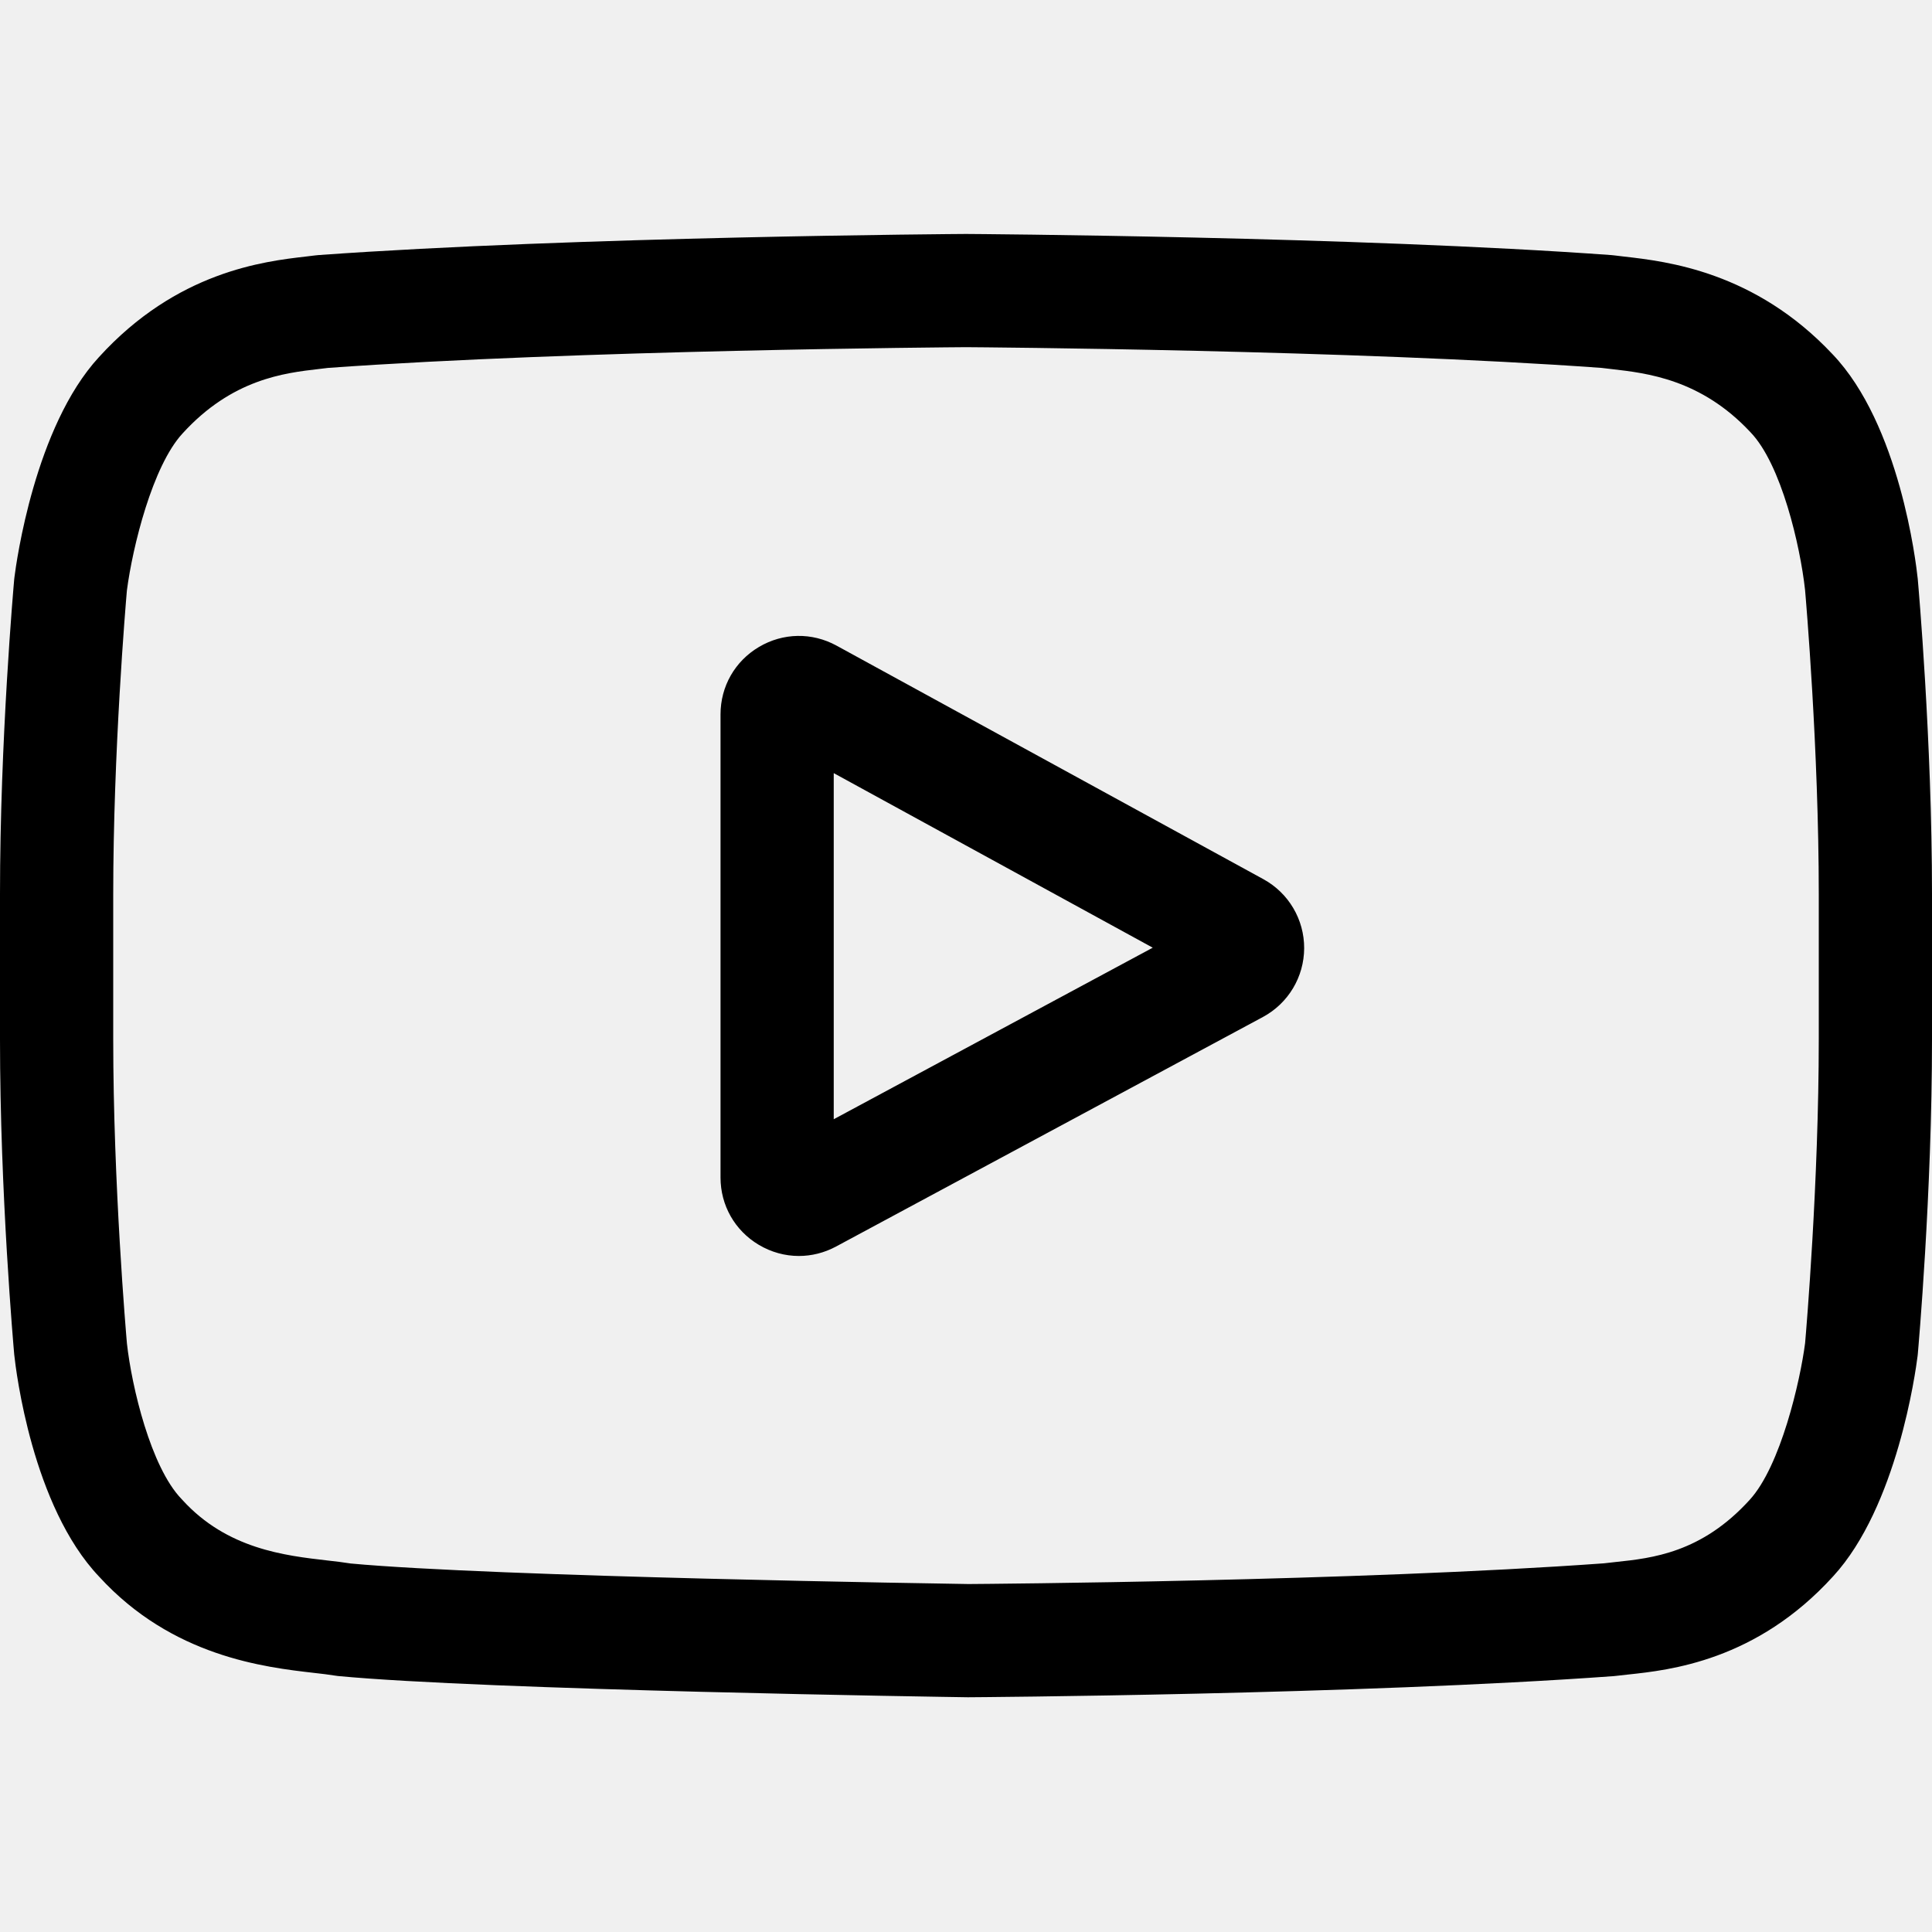
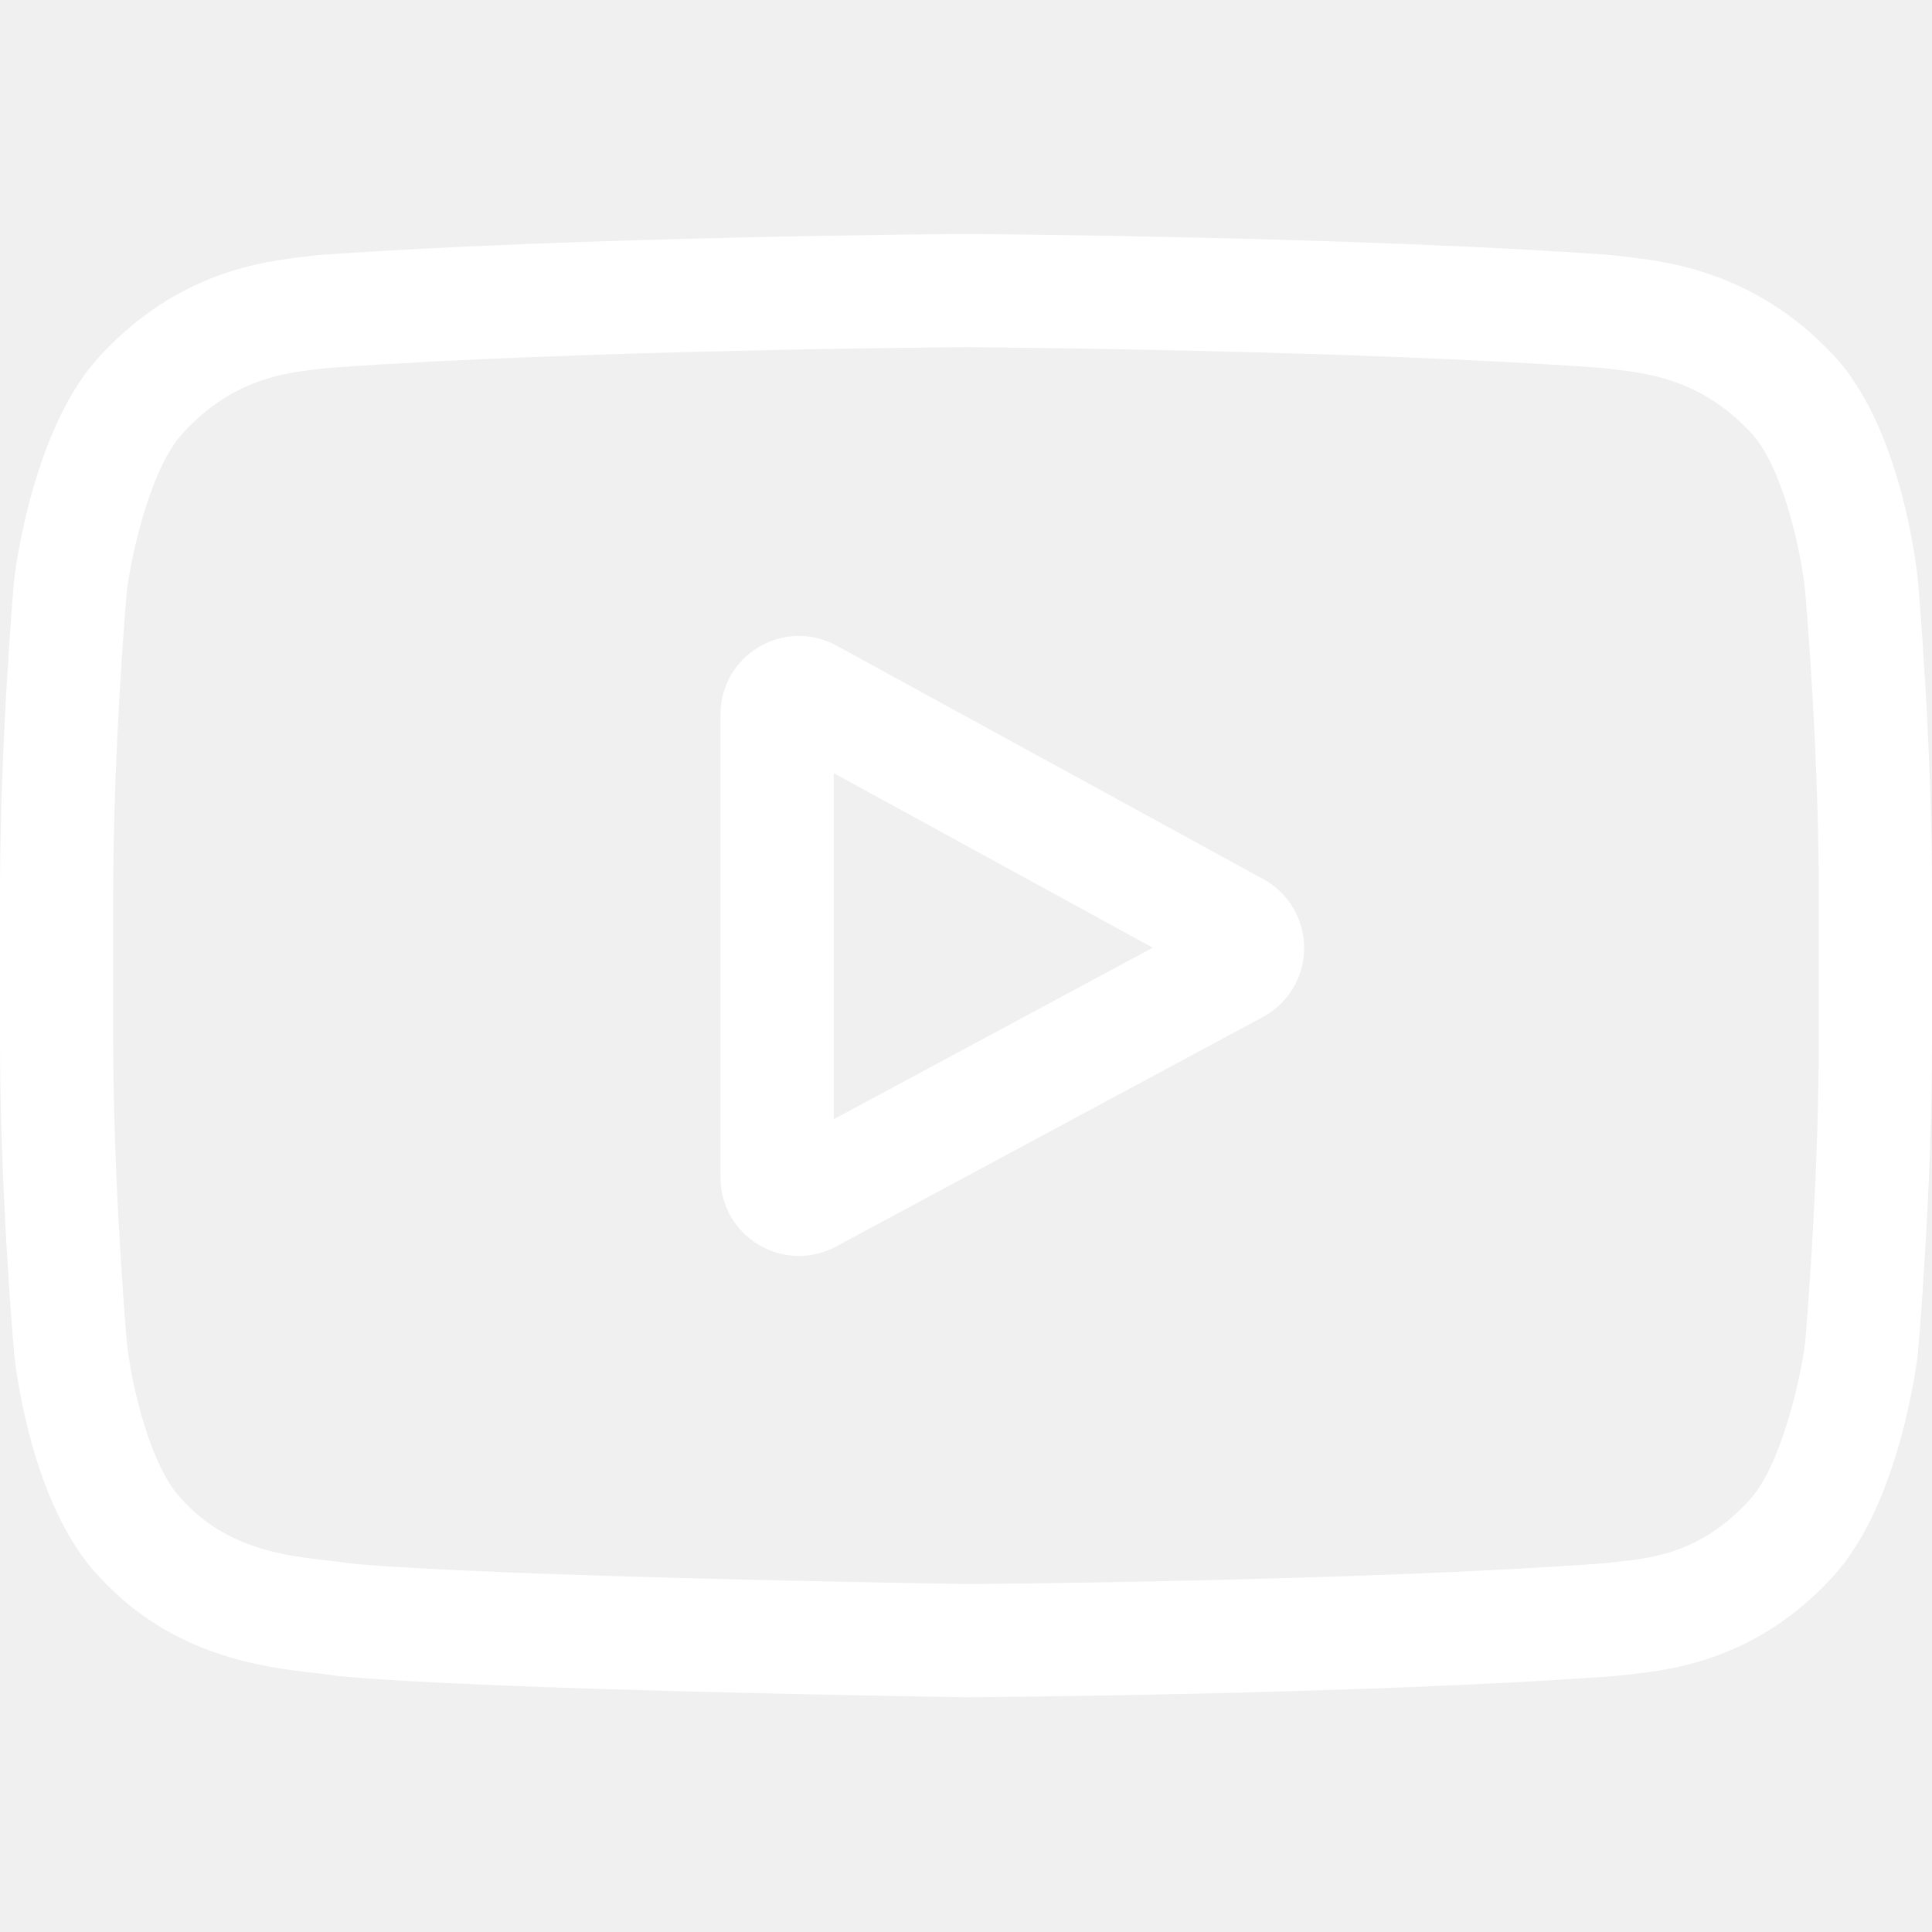
<svg xmlns="http://www.w3.org/2000/svg" viewBox="0 -62 512.002 512">
-   <path d="m334.809 170.992-113.113-61.891c-6.504-3.559-14.191-3.426-20.566.352-6.379 3.781-10.184 10.461-10.184 17.875v122.719c0 7.379 3.781 14.047 10.117 17.832 3.309 1.977 6.977 2.969 10.652 2.969 3.367 0 6.742-.832 9.848-2.504l113.117-60.824c6.715-3.613 10.906-10.594 10.938-18.223.027-7.629-4.113-14.641-10.809-18.305zm-113.859 63.617v-91.719l84.539 46.258zm0 0" />
-   <path d="m508.234 91.527-.023-.234c-.434-4.121-4.75-40.777-22.57-59.422-20.598-21.93-43.949-24.594-55.18-25.871-.93-.105-1.781-.203-2.543-.305l-.895-.094c-67.688-4.922-169.91-5.594-170.934-5.598l-.09-.004-.09.004c-1.023.004-103.246.676-171.543 5.598l-.902.094c-.727.098-1.527.188-2.398.289-11.102 1.281-34.203 3.949-54.859 26.672-16.973 18.445-21.879 54.316-22.383 58.348l-.059.523c-.152 1.715-3.766 42.539-3.766 83.523v38.312c0 40.984 3.613 81.809 3.766 83.527l.027.258c.434 4.055 4.746 40.039 22.484 58.691 19.367 21.195 43.855 24 57.027 25.508 2.082.238 3.875.441 5.098.656l1.184.164c39.082 3.719 161.617 5.551 166.812 5.625l.156.004.156-.004c1.023-.004 103.242-.676 170.93-5.598l.895-.094c.855-.113 1.816-.215 2.871-.324 11.039-1.172 34.016-3.605 54.387-26.02 16.973-18.449 21.883-54.32 22.383-58.348l.059-.523c.152-1.719 3.77-42.539 3.77-83.523v-38.312c-.004-40.984-3.617-81.805-3.77-83.523zm-26.238 121.836c0 37.934-3.312 77-3.625 80.586-1.273 9.879-6.449 32.574-14.719 41.562-12.75 14.027-25.848 15.418-35.41 16.43-1.156.121-2.227.238-3.195.359-65.469 4.734-163.832 5.461-168.363 5.488-5.082-.074-125.824-1.922-163.715-5.441-1.941-.316-4.039-.559-6.25-.809-11.215-1.285-26.566-3.043-38.371-16.027l-.277-.297c-8.125-8.465-13.152-29.688-14.43-41.148-.238-2.711-3.637-42.238-3.637-80.703v-38.312c0-37.891 3.305-76.914 3.625-80.574 1.52-11.637 6.793-32.957 14.719-41.574 13.141-14.453 26.996-16.055 36.16-17.113.875-.102 1.691-.195 2.445-.293 66.422-4.758 165.492-5.465 169.047-5.492 3.555.023 102.59.734 168.422 5.492.809.102 1.691.203 2.641.312 9.426 1.074 23.672 2.699 36.746 16.645l.121.129c8.125 8.465 13.152 30.059 14.43 41.75.227 2.559 3.637 42.172 3.637 80.719zm0 0" />
+   <path fill="white" d="m334.809 170.992-113.113-61.891c-6.504-3.559-14.191-3.426-20.566.352-6.379 3.781-10.184 10.461-10.184 17.875v122.719c0 7.379 3.781 14.047 10.117 17.832 3.309 1.977 6.977 2.969 10.652 2.969 3.367 0 6.742-.832 9.848-2.504l113.117-60.824c6.715-3.613 10.906-10.594 10.938-18.223.027-7.629-4.113-14.641-10.809-18.305zm-113.859 63.617v-91.719l84.539 46.258zm0 0" />
+   <path fill="white" d="m508.234 91.527-.023-.234c-.434-4.121-4.75-40.777-22.57-59.422-20.598-21.93-43.949-24.594-55.18-25.871-.93-.105-1.781-.203-2.543-.305l-.895-.094c-67.688-4.922-169.91-5.594-170.934-5.598l-.09-.004-.09.004c-1.023.004-103.246.676-171.543 5.598l-.902.094c-.727.098-1.527.188-2.398.289-11.102 1.281-34.203 3.949-54.859 26.672-16.973 18.445-21.879 54.316-22.383 58.348l-.059.523c-.152 1.715-3.766 42.539-3.766 83.523v38.312c0 40.984 3.613 81.809 3.766 83.527l.027.258c.434 4.055 4.746 40.039 22.484 58.691 19.367 21.195 43.855 24 57.027 25.508 2.082.238 3.875.441 5.098.656l1.184.164c39.082 3.719 161.617 5.551 166.812 5.625l.156.004.156-.004c1.023-.004 103.242-.676 170.93-5.598l.895-.094c.855-.113 1.816-.215 2.871-.324 11.039-1.172 34.016-3.605 54.387-26.02 16.973-18.449 21.883-54.32 22.383-58.348l.059-.523c.152-1.719 3.77-42.539 3.77-83.523v-38.312c-.004-40.984-3.617-81.805-3.77-83.523zm-26.238 121.836c0 37.934-3.312 77-3.625 80.586-1.273 9.879-6.449 32.574-14.719 41.562-12.75 14.027-25.848 15.418-35.41 16.43-1.156.121-2.227.238-3.195.359-65.469 4.734-163.832 5.461-168.363 5.488-5.082-.074-125.824-1.922-163.715-5.441-1.941-.316-4.039-.559-6.25-.809-11.215-1.285-26.566-3.043-38.371-16.027l-.277-.297c-8.125-8.465-13.152-29.688-14.43-41.148-.238-2.711-3.637-42.238-3.637-80.703v-38.312c0-37.891 3.305-76.914 3.625-80.574 1.52-11.637 6.793-32.957 14.719-41.574 13.141-14.453 26.996-16.055 36.16-17.113.875-.102 1.691-.195 2.445-.293 66.422-4.758 165.492-5.465 169.047-5.492 3.555.023 102.59.734 168.422 5.492.809.102 1.691.203 2.641.312 9.426 1.074 23.672 2.699 36.746 16.645l.121.129c8.125 8.465 13.152 30.059 14.43 41.75.227 2.559 3.637 42.172 3.637 80.719zm0 0" />
</svg>
